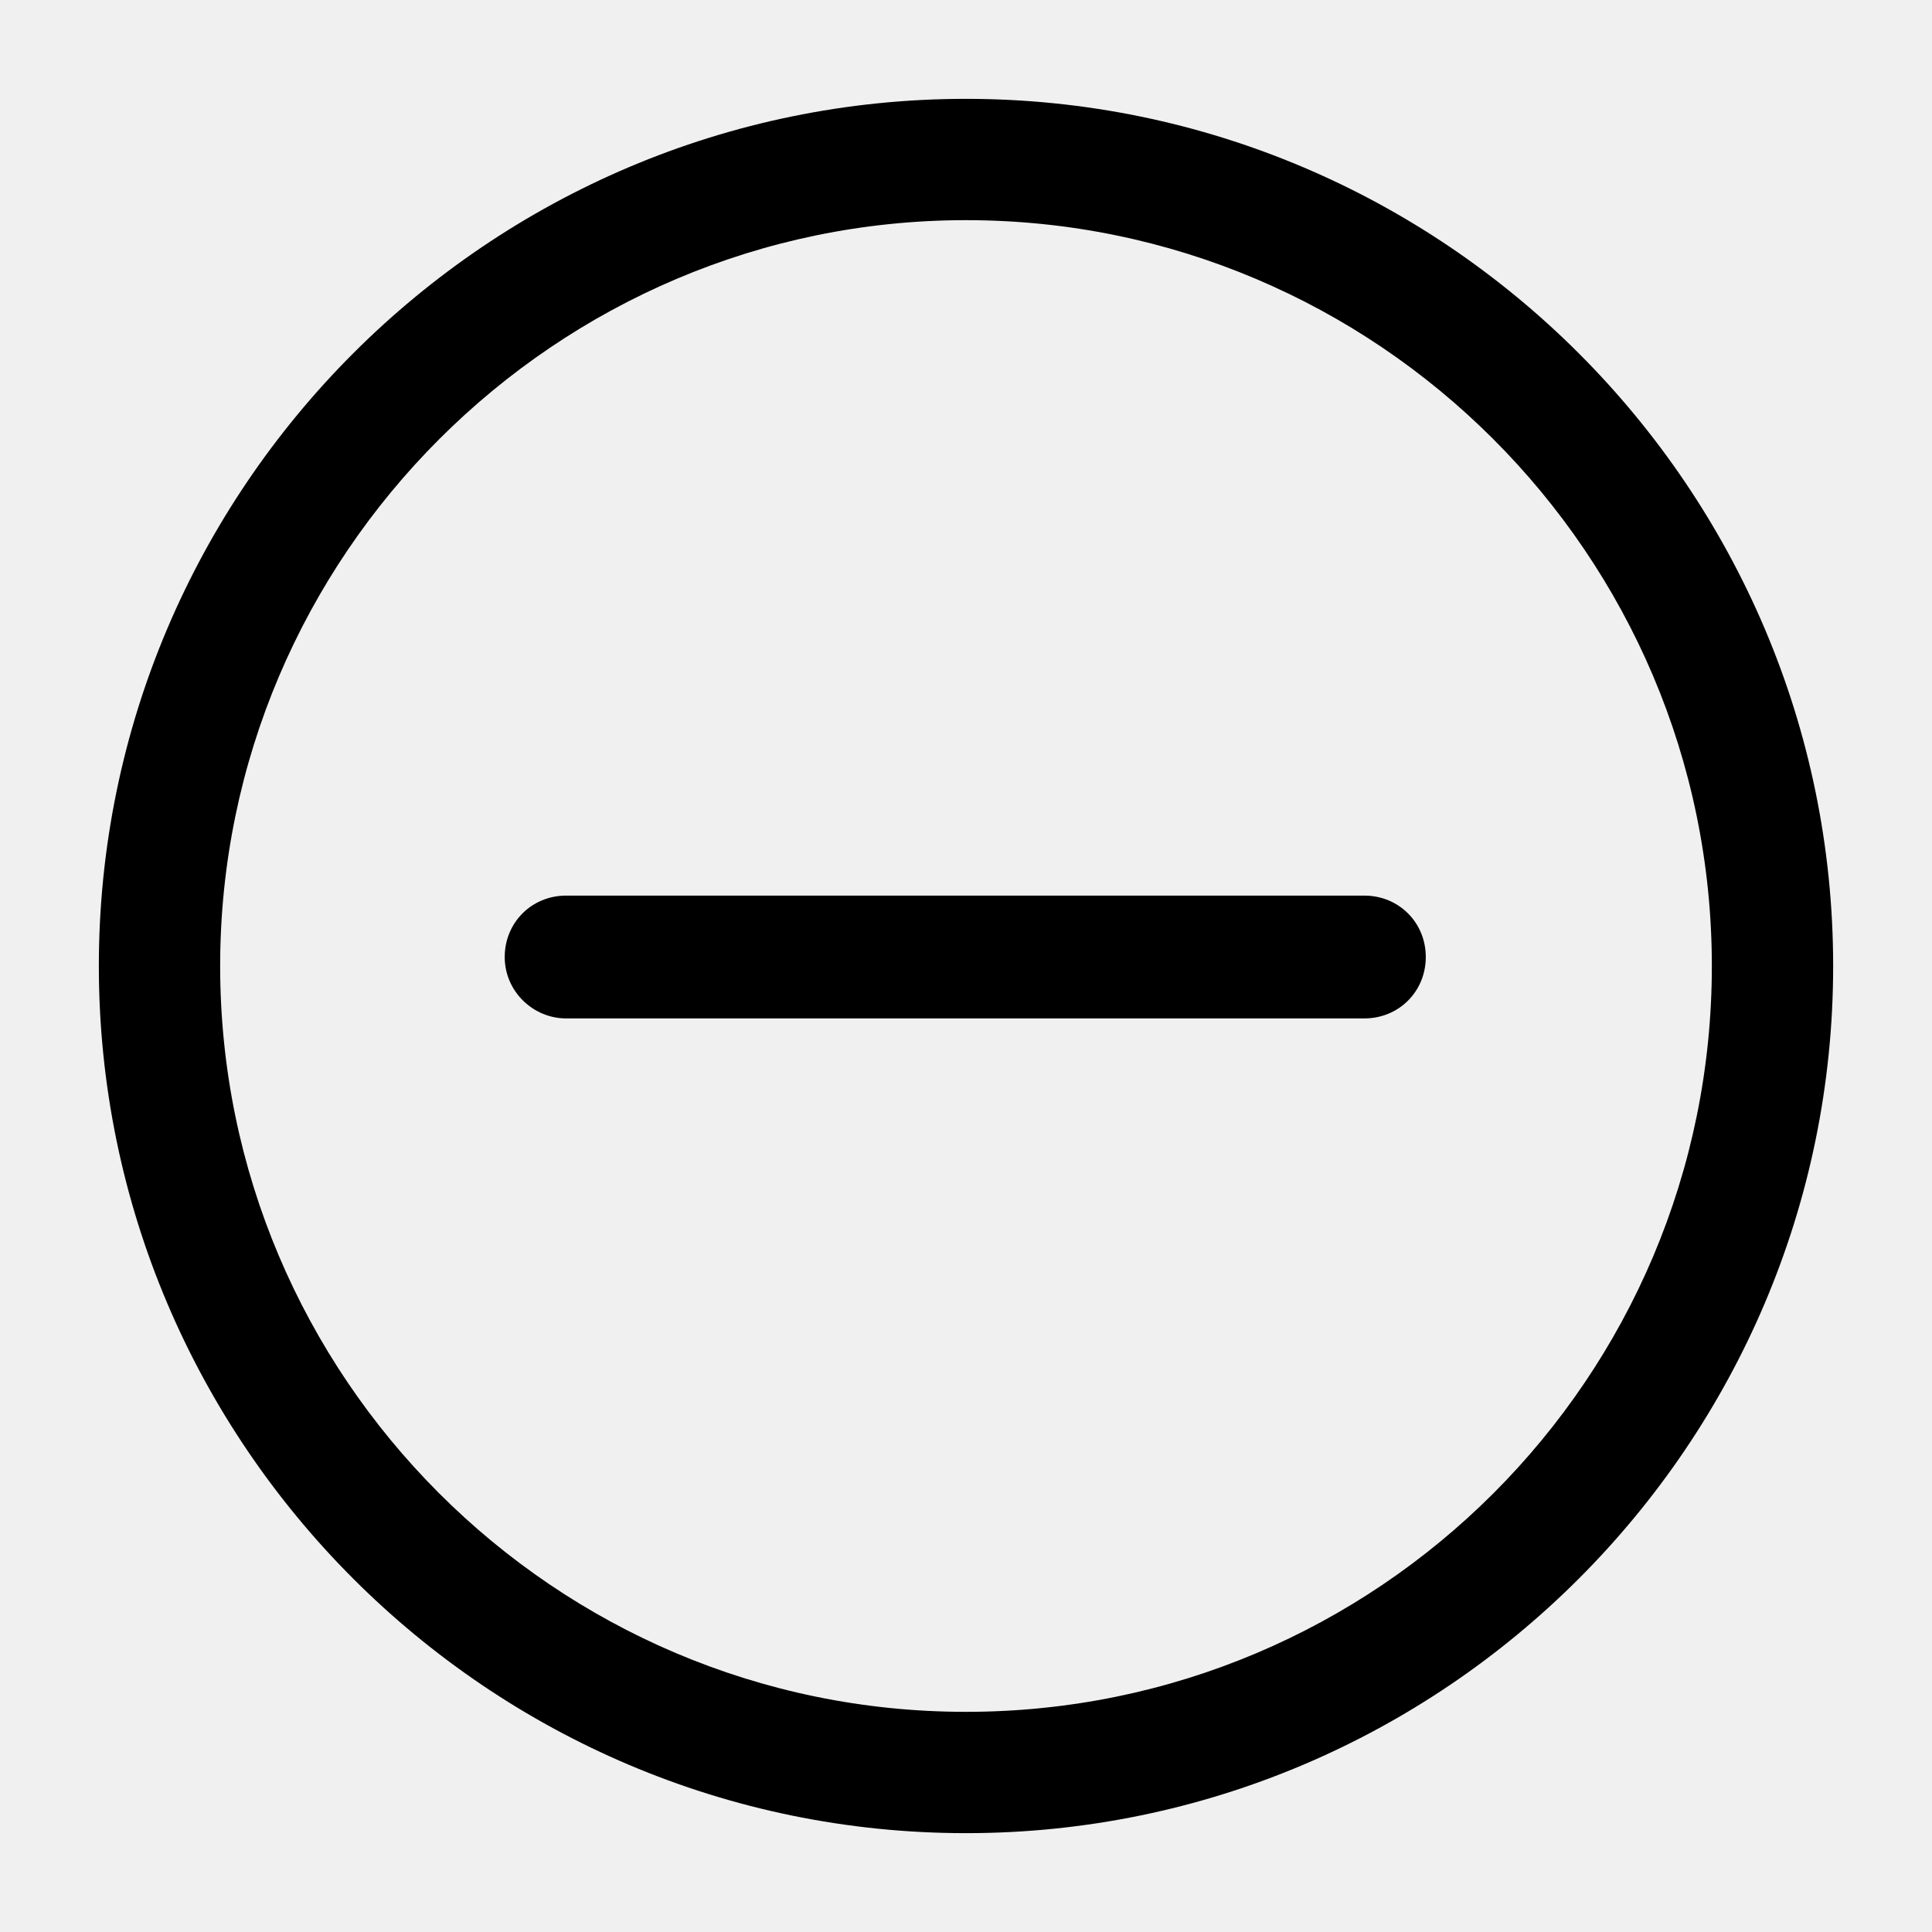
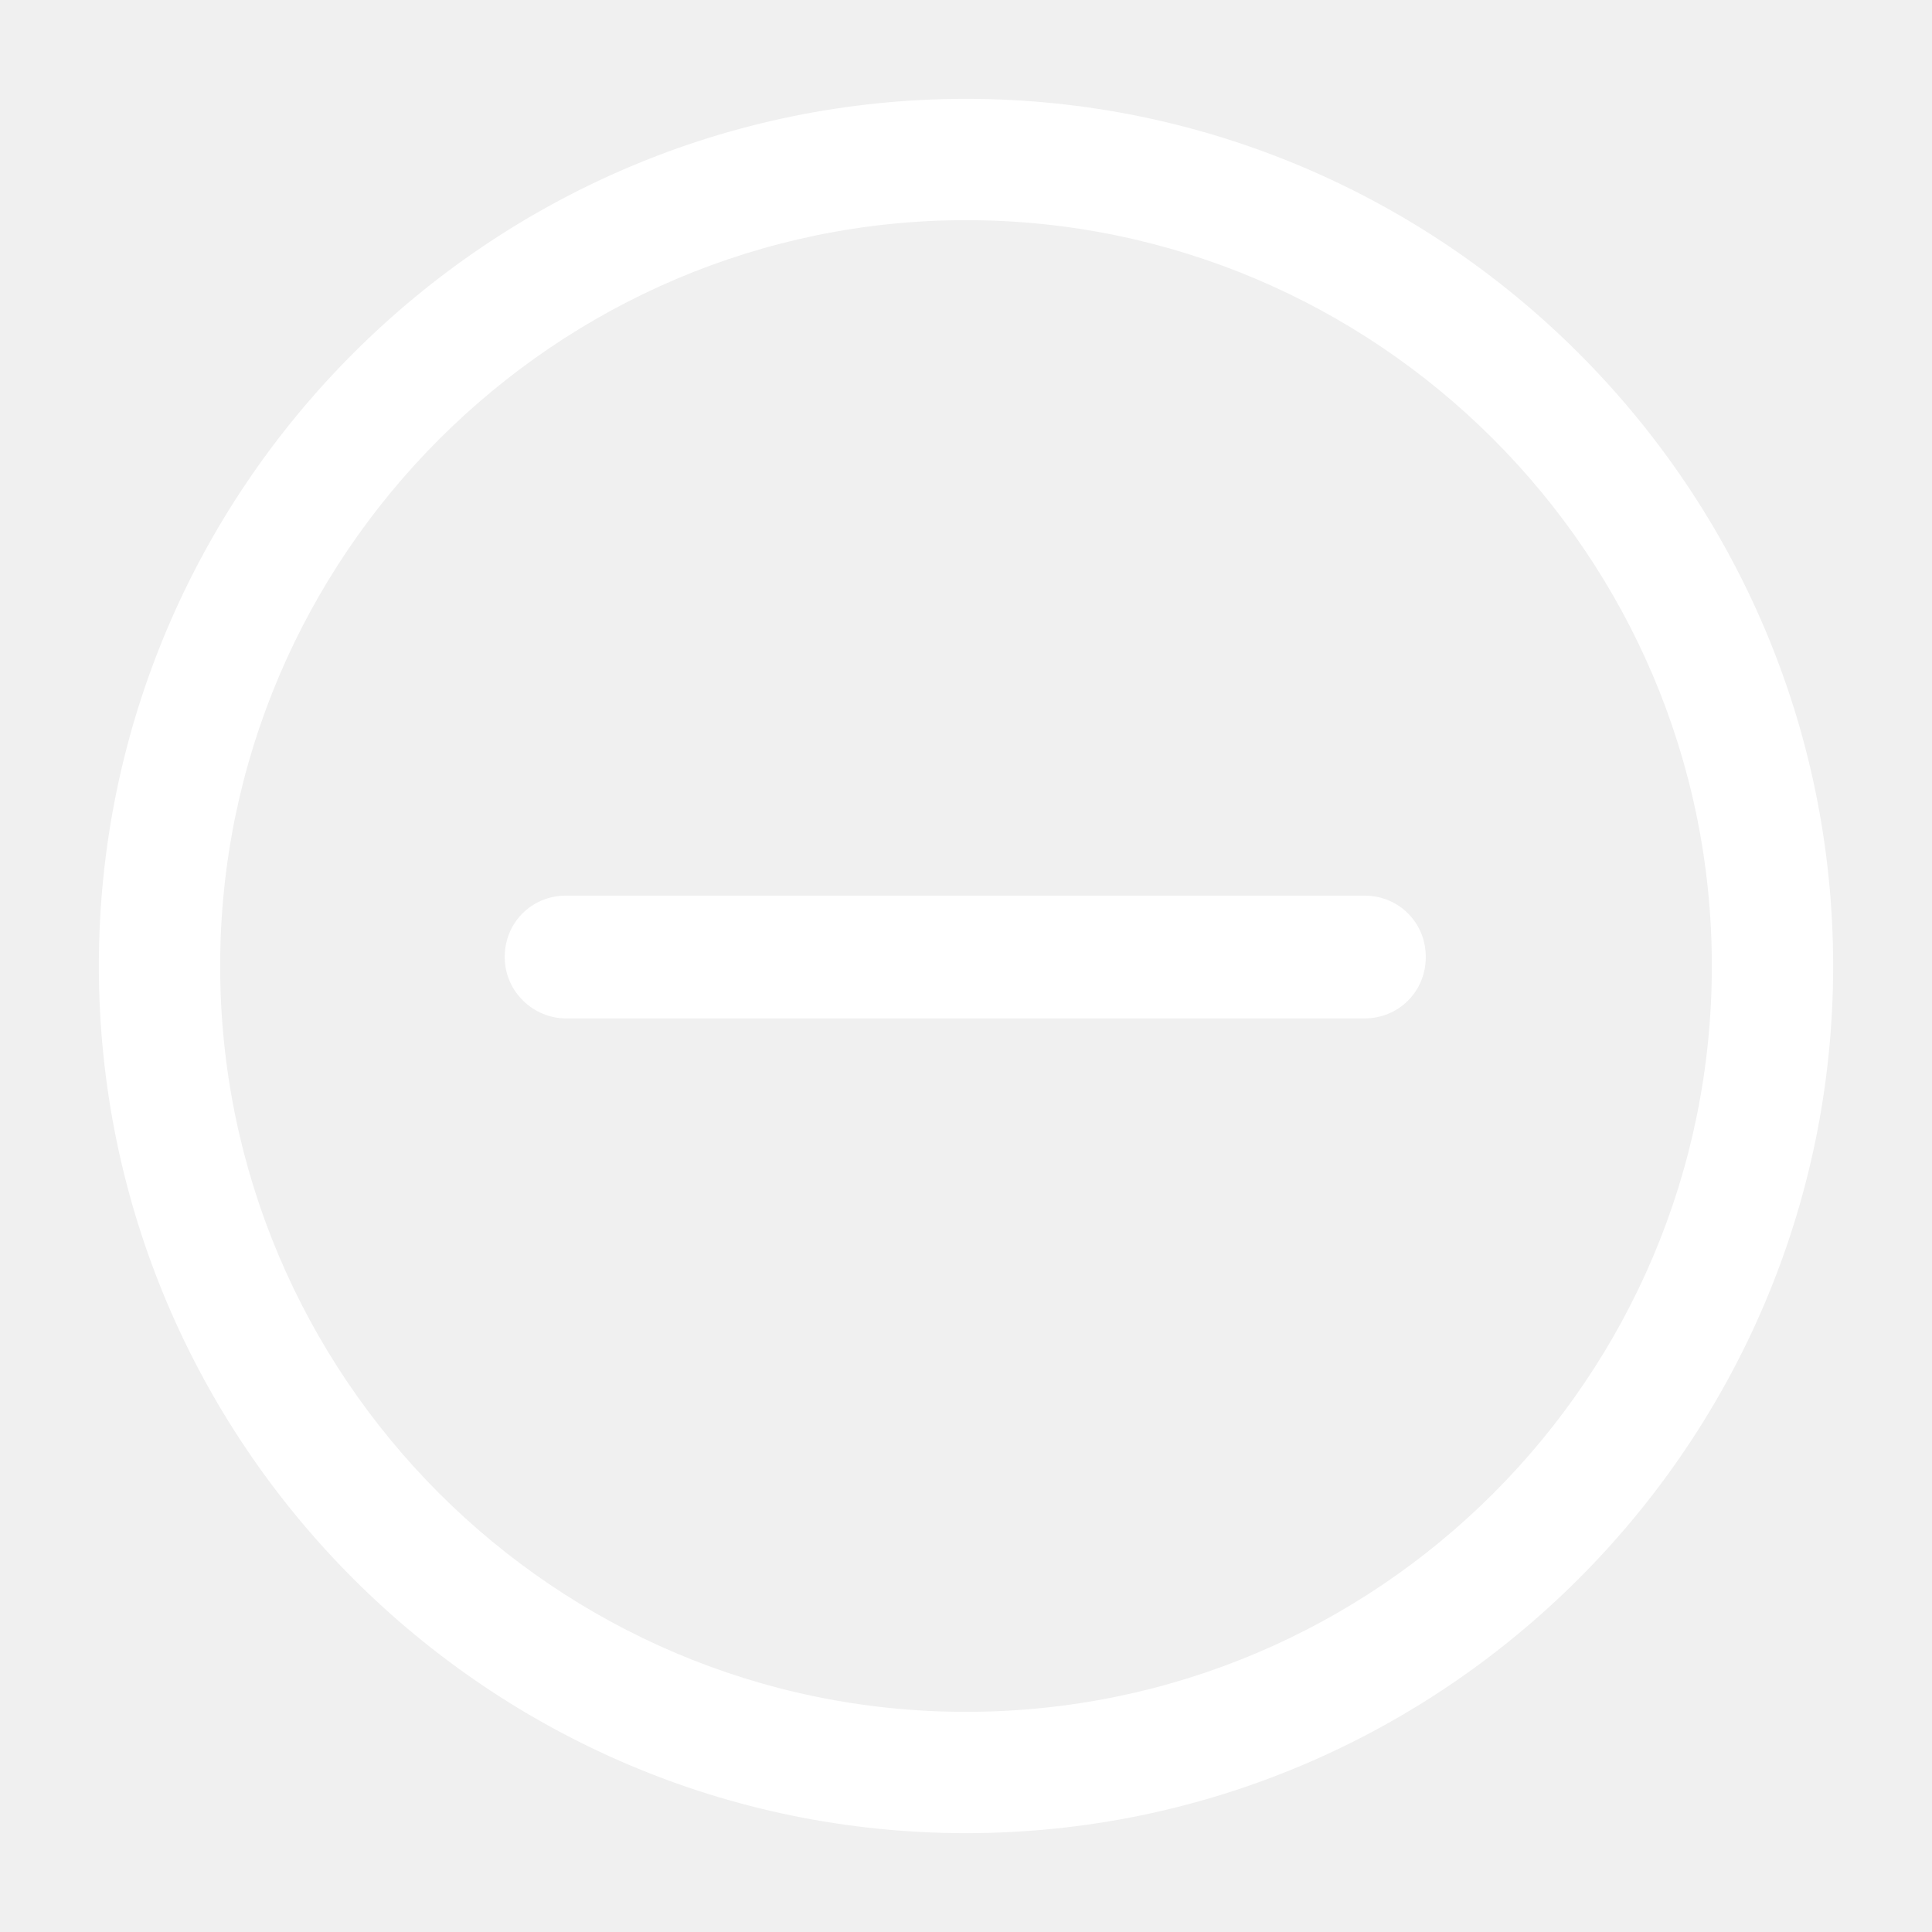
<svg xmlns="http://www.w3.org/2000/svg" version="1.1" viewBox="0 0 129 129" enable-background="new 0 0 129 129">
  <g>
    <g>
-       <path d="m64.5,122.4c31.9,0 57.9-26 57.9-57.9s-26-57.9-57.9-57.9-57.9,26-57.9,57.9 26,57.9 57.9,57.9zm0-107.7c27.4-3.55271e-15 49.8,22.3 49.8,49.8s-22.3,49.8-49.8,49.8-49.8-22.4-49.8-49.8 22.4-49.8 49.8-49.8z" />
-       <path d="M37.8,68h53.3c2.3,0,4.1-1.8,4.1-4.1s-1.8-4.1-4.1-4.1H37.8c-2.3,0-4.1,1.8-4.1,4.1S35.6,68,37.8,68z" />
+       <path fill="white" d="m64.5,122.4c31.9,0 57.9-26 57.9-57.9s-26-57.9-57.9-57.9-57.9,26-57.9,57.9 26,57.9 57.9,57.9zm0-107.7c27.4-3.55271e-15 49.8,22.3 49.8,49.8s-22.3,49.8-49.8,49.8-49.8-22.4-49.8-49.8 22.4-49.8 49.8-49.8z" />
+       <path fill="white" d="M37.8,68h53.3c2.3,0,4.1-1.8,4.1-4.1s-1.8-4.1-4.1-4.1H37.8c-2.3,0-4.1,1.8-4.1,4.1S35.6,68,37.8,68z" />
    </g>
  </g>
</svg>
